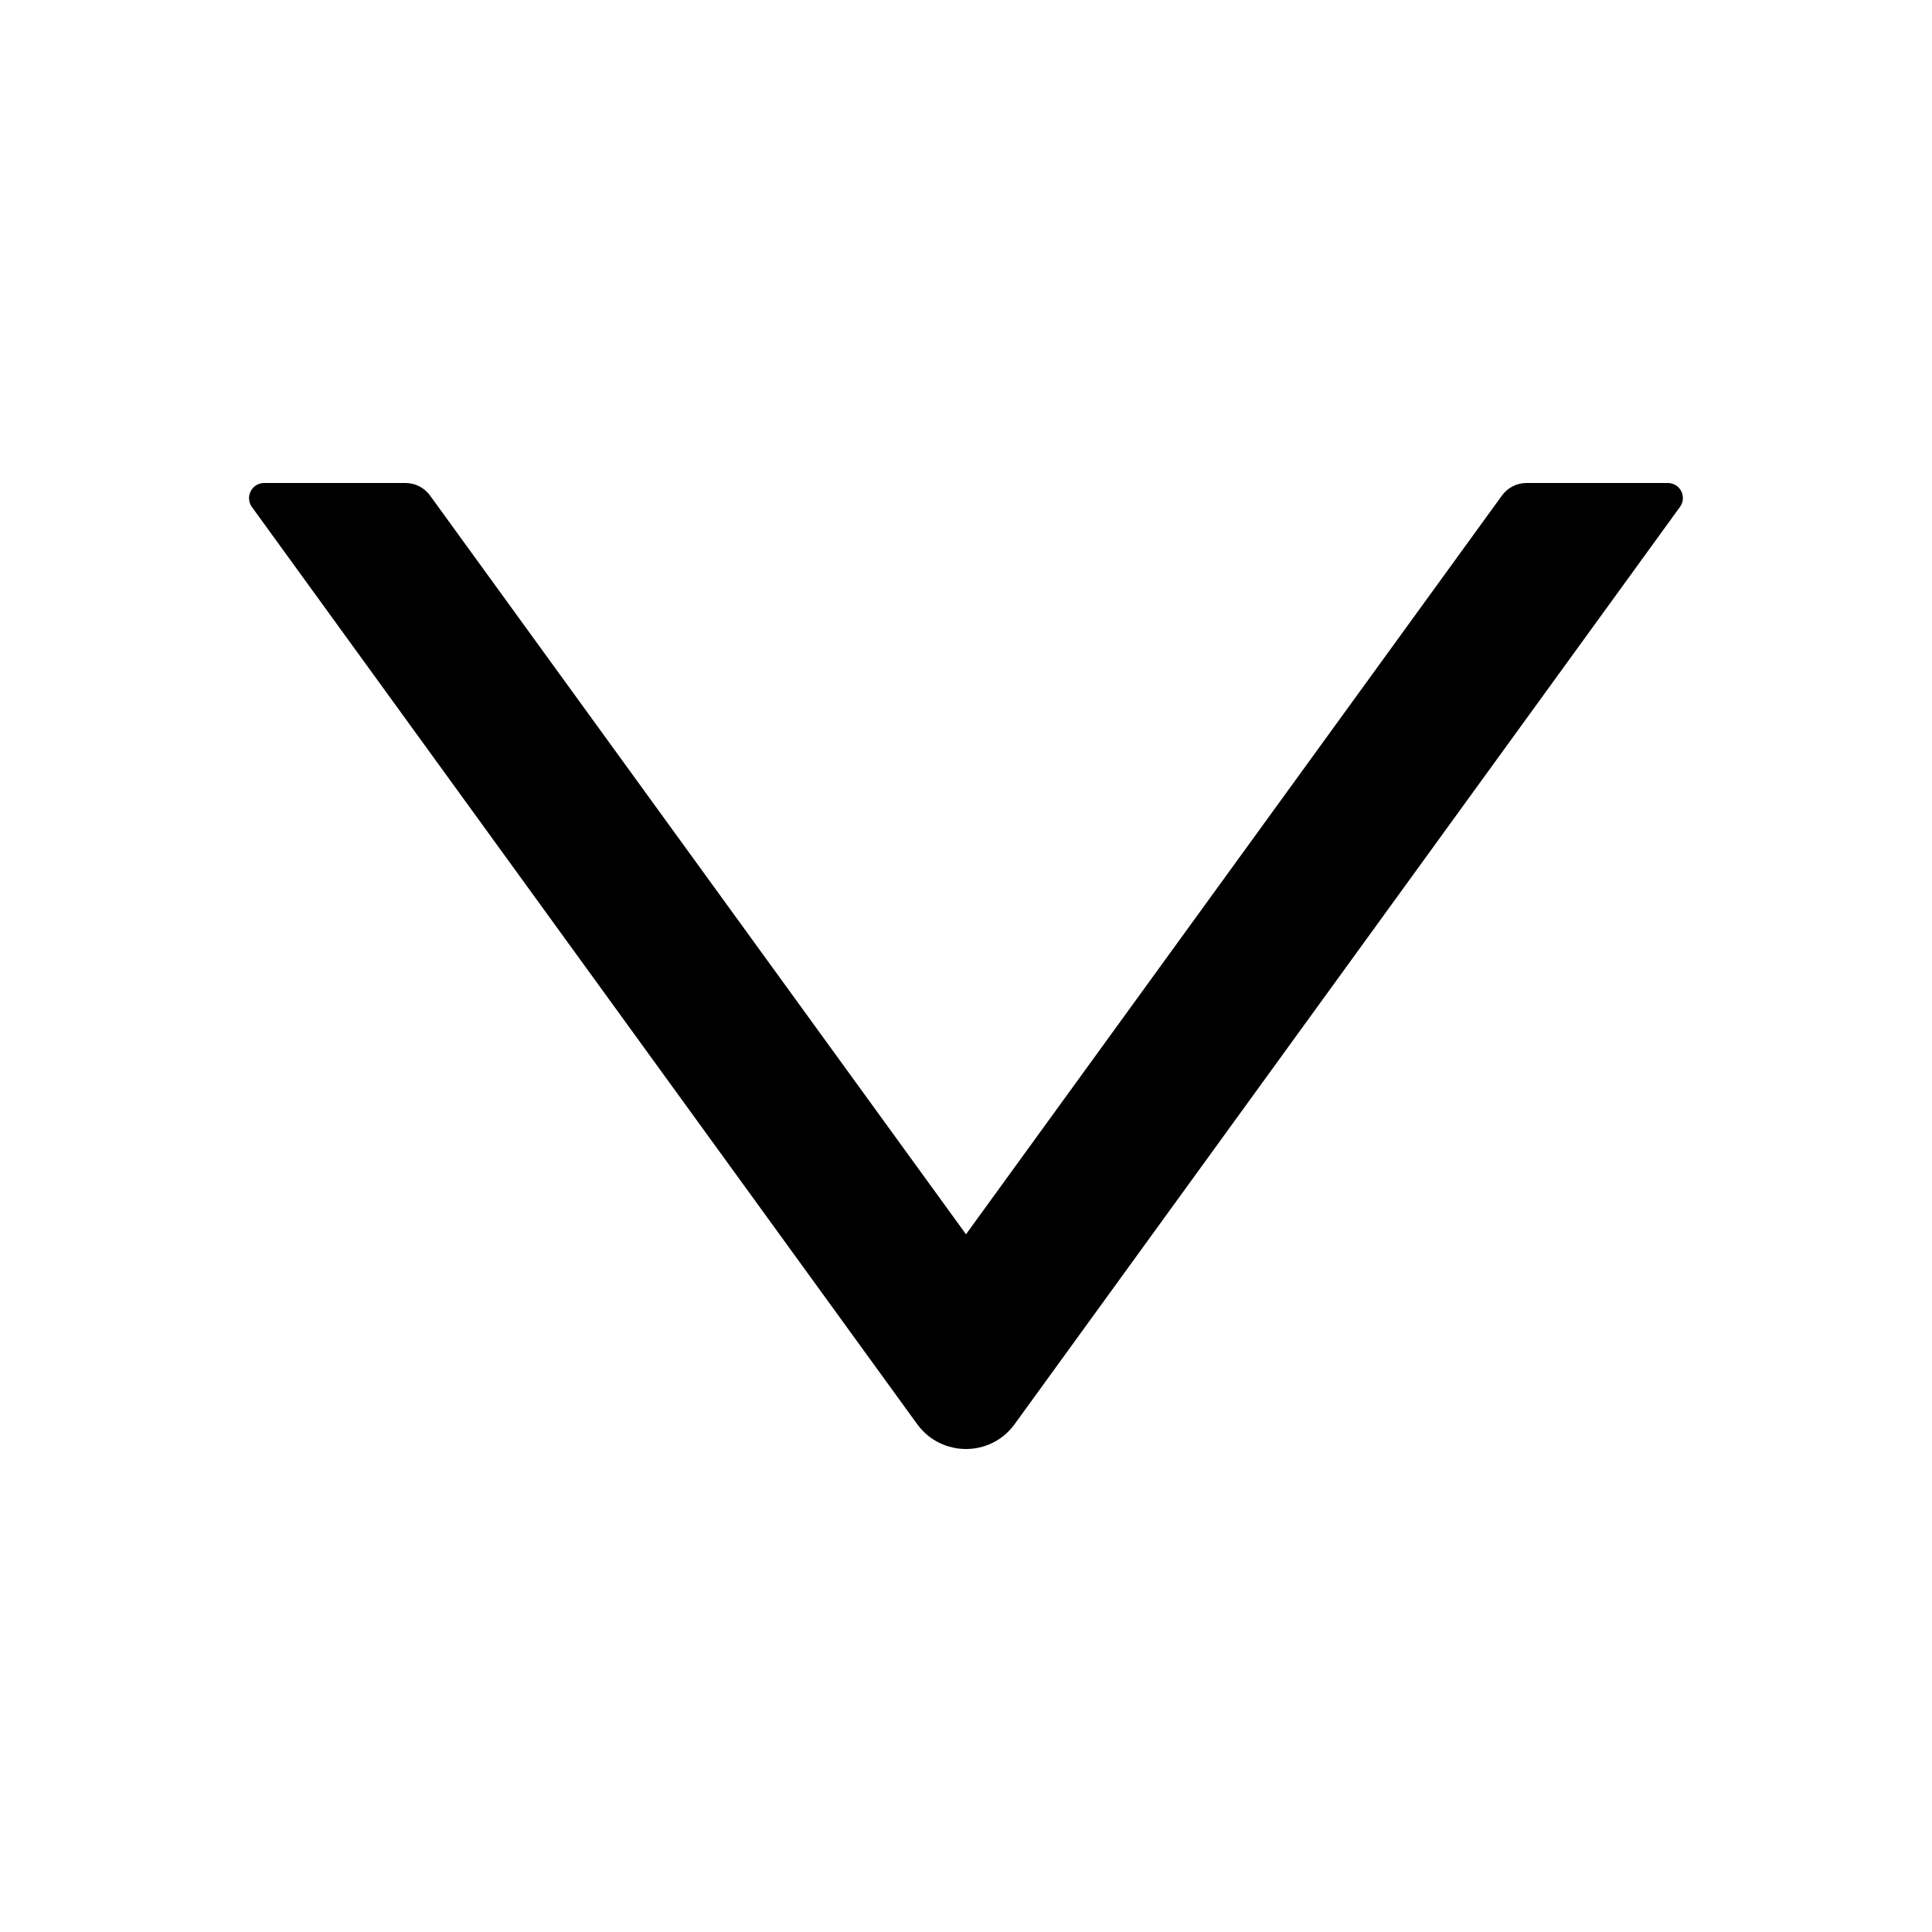
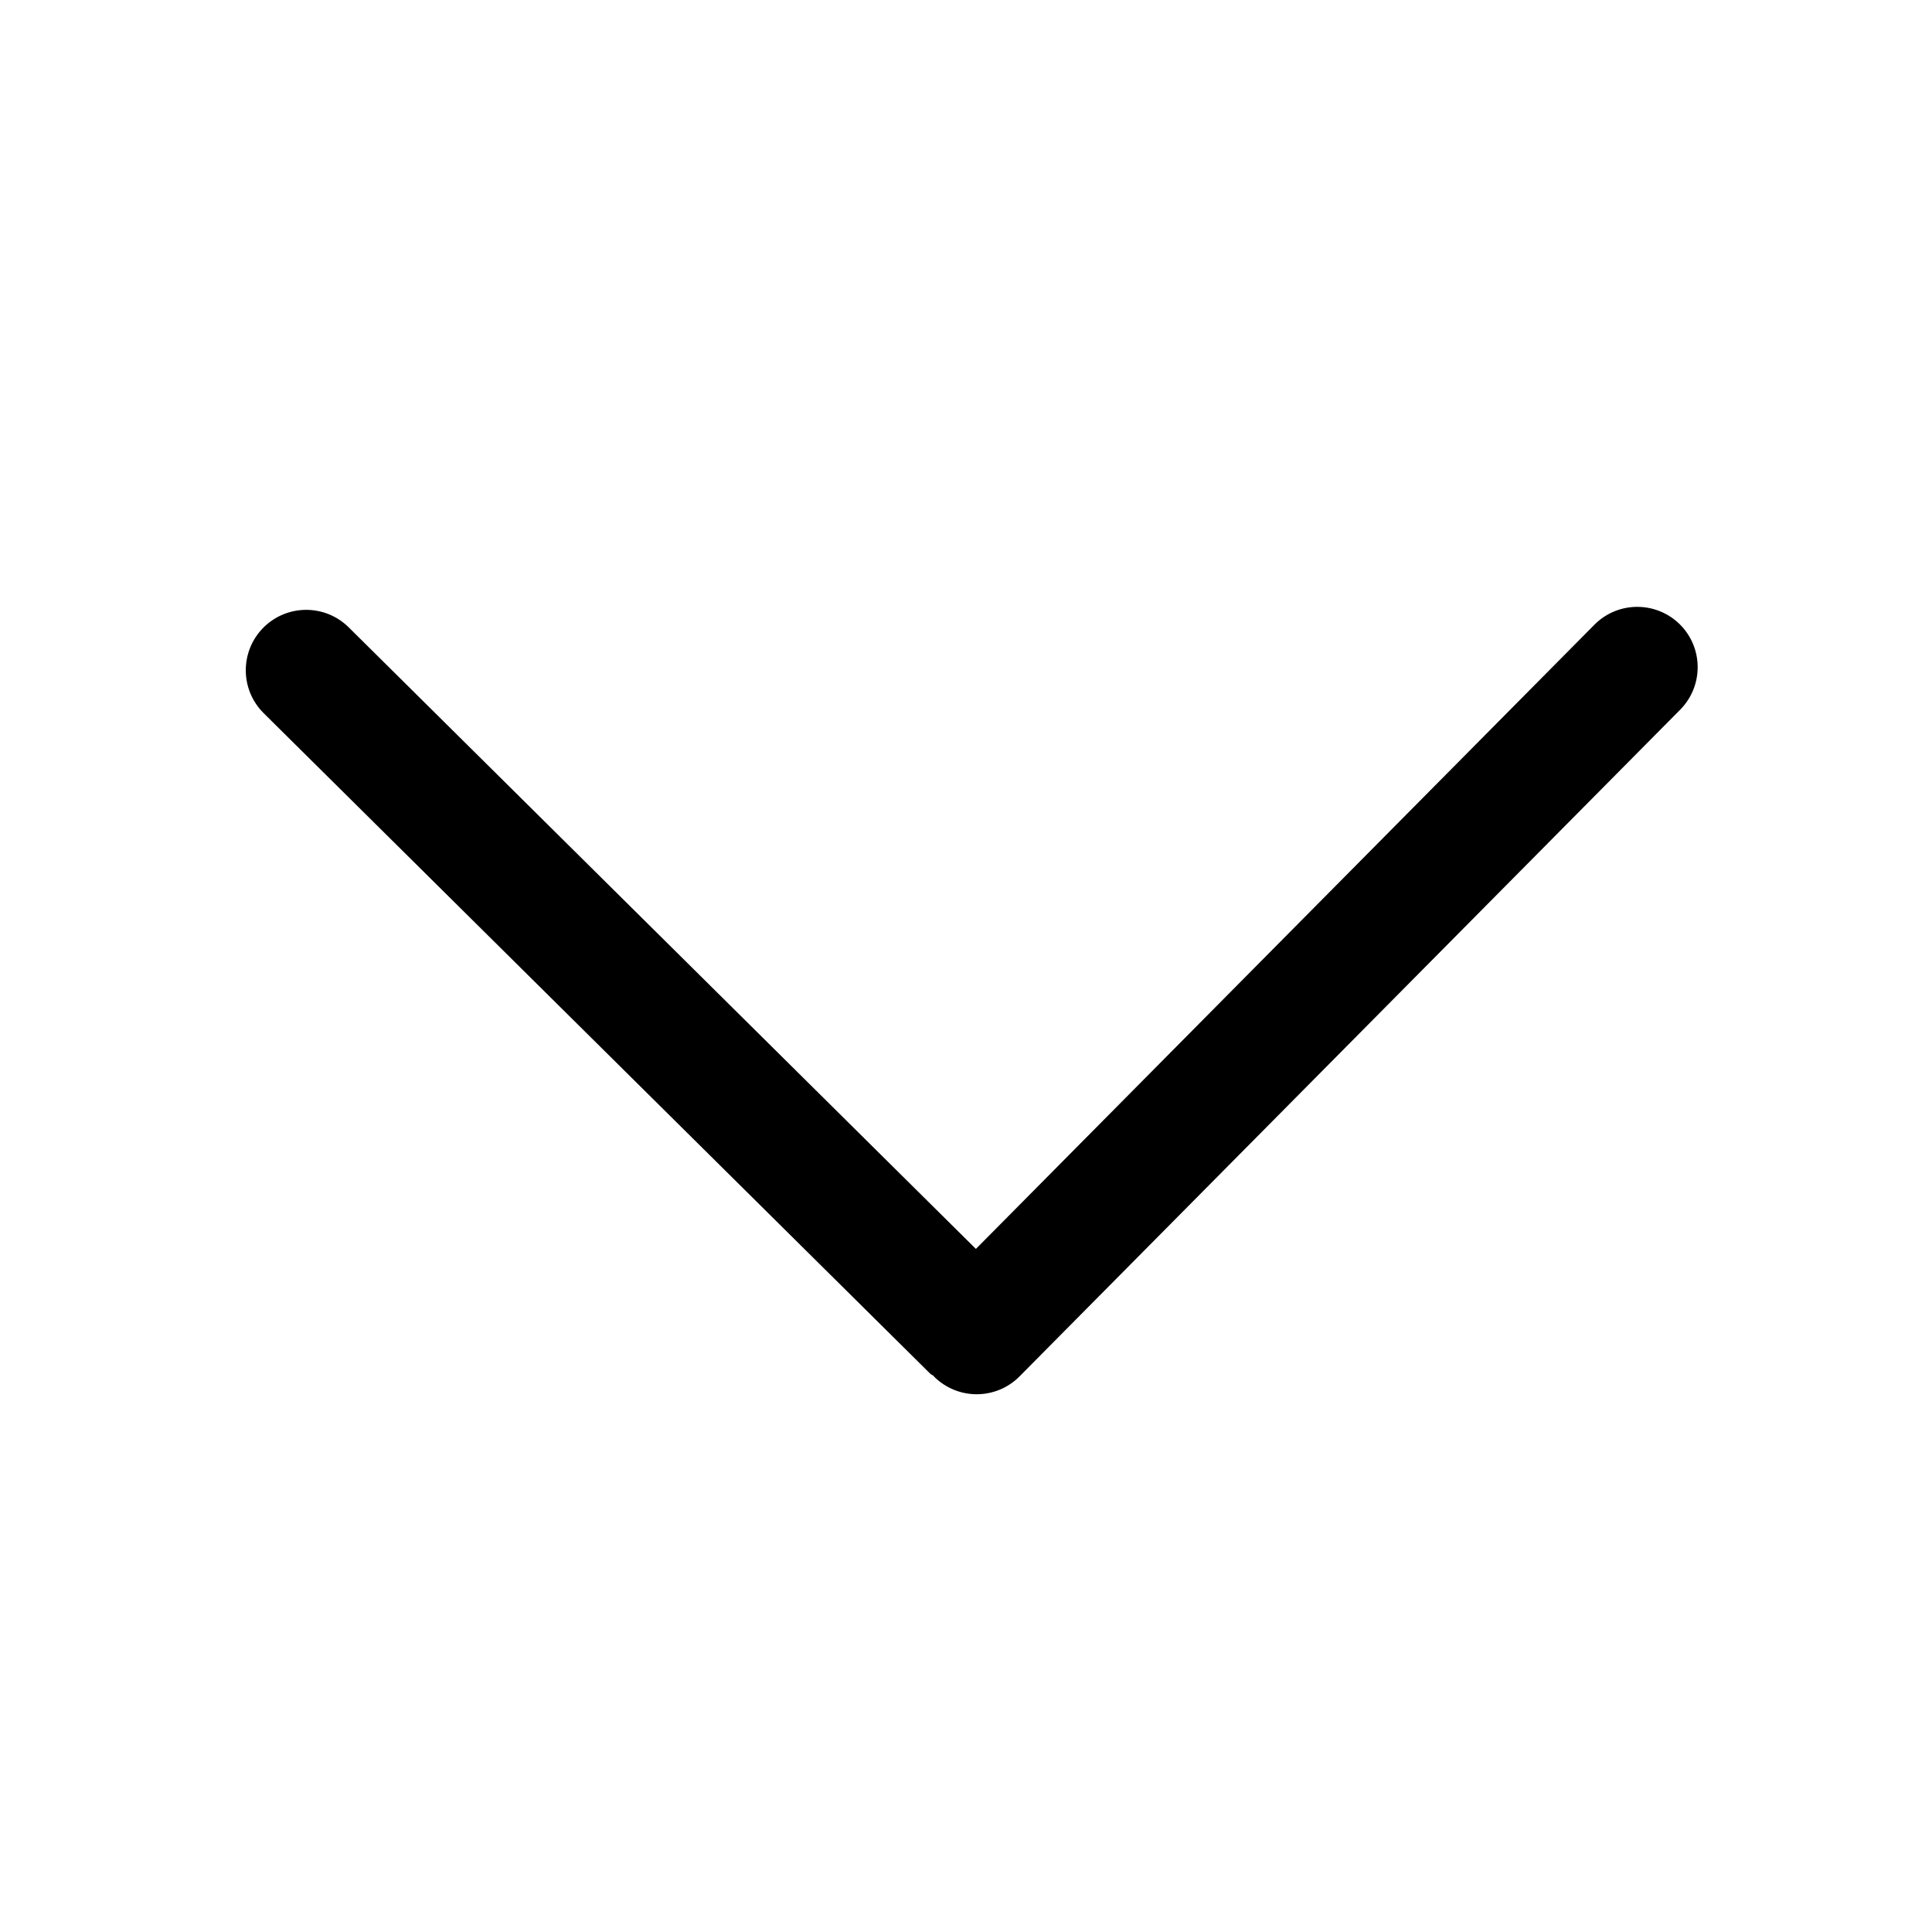
- <svg xmlns="http://www.w3.org/2000/svg" t="1538881290016" class="icon" style="" viewBox="0 0 1024 1024" version="1.1" p-id="6595" width="62" height="62">
+ <svg xmlns="http://www.w3.org/2000/svg" t="1538899112296" class="icon" style="" viewBox="0 0 1024 1024" version="1.1" p-id="3943" width="62" height="62">
  <defs>
    <style type="text/css" />
  </defs>
-   <path d="M884 256h-75c-5.1 0-9.9 2.5-12.9 6.6L512 654.2 227.9 262.6c-3-4.1-7.8-6.6-12.9-6.6h-75c-6.5 0-10.3 7.4-6.5 12.7l352.6 486.1c12.8 17.6 39 17.6 51.7 0l352.6-486.1c3.9-5.3 0.1-12.7-6.4-12.7z" p-id="6596" />
+   <path d="M890.335 330.911c-12.576-12.416-32.801-12.353-45.248 0.193L517.248 661.951 184.832 332.513c-12.576-12.447-32.801-12.353-45.281 0.193-12.447 12.576-12.353 32.832 0.193 45.281l353.312 350.112c0.544 0.544 1.247 0.673 1.792 1.183 0.127 0.127 0.16 0.287 0.287 0.416 6.239 6.176 14.4 9.28 22.528 9.28 8.224 0 16.48-3.169 22.72-9.471l350.112-353.312C902.975 363.616 902.881 343.36 890.335 330.911z" p-id="3944" />
</svg>
